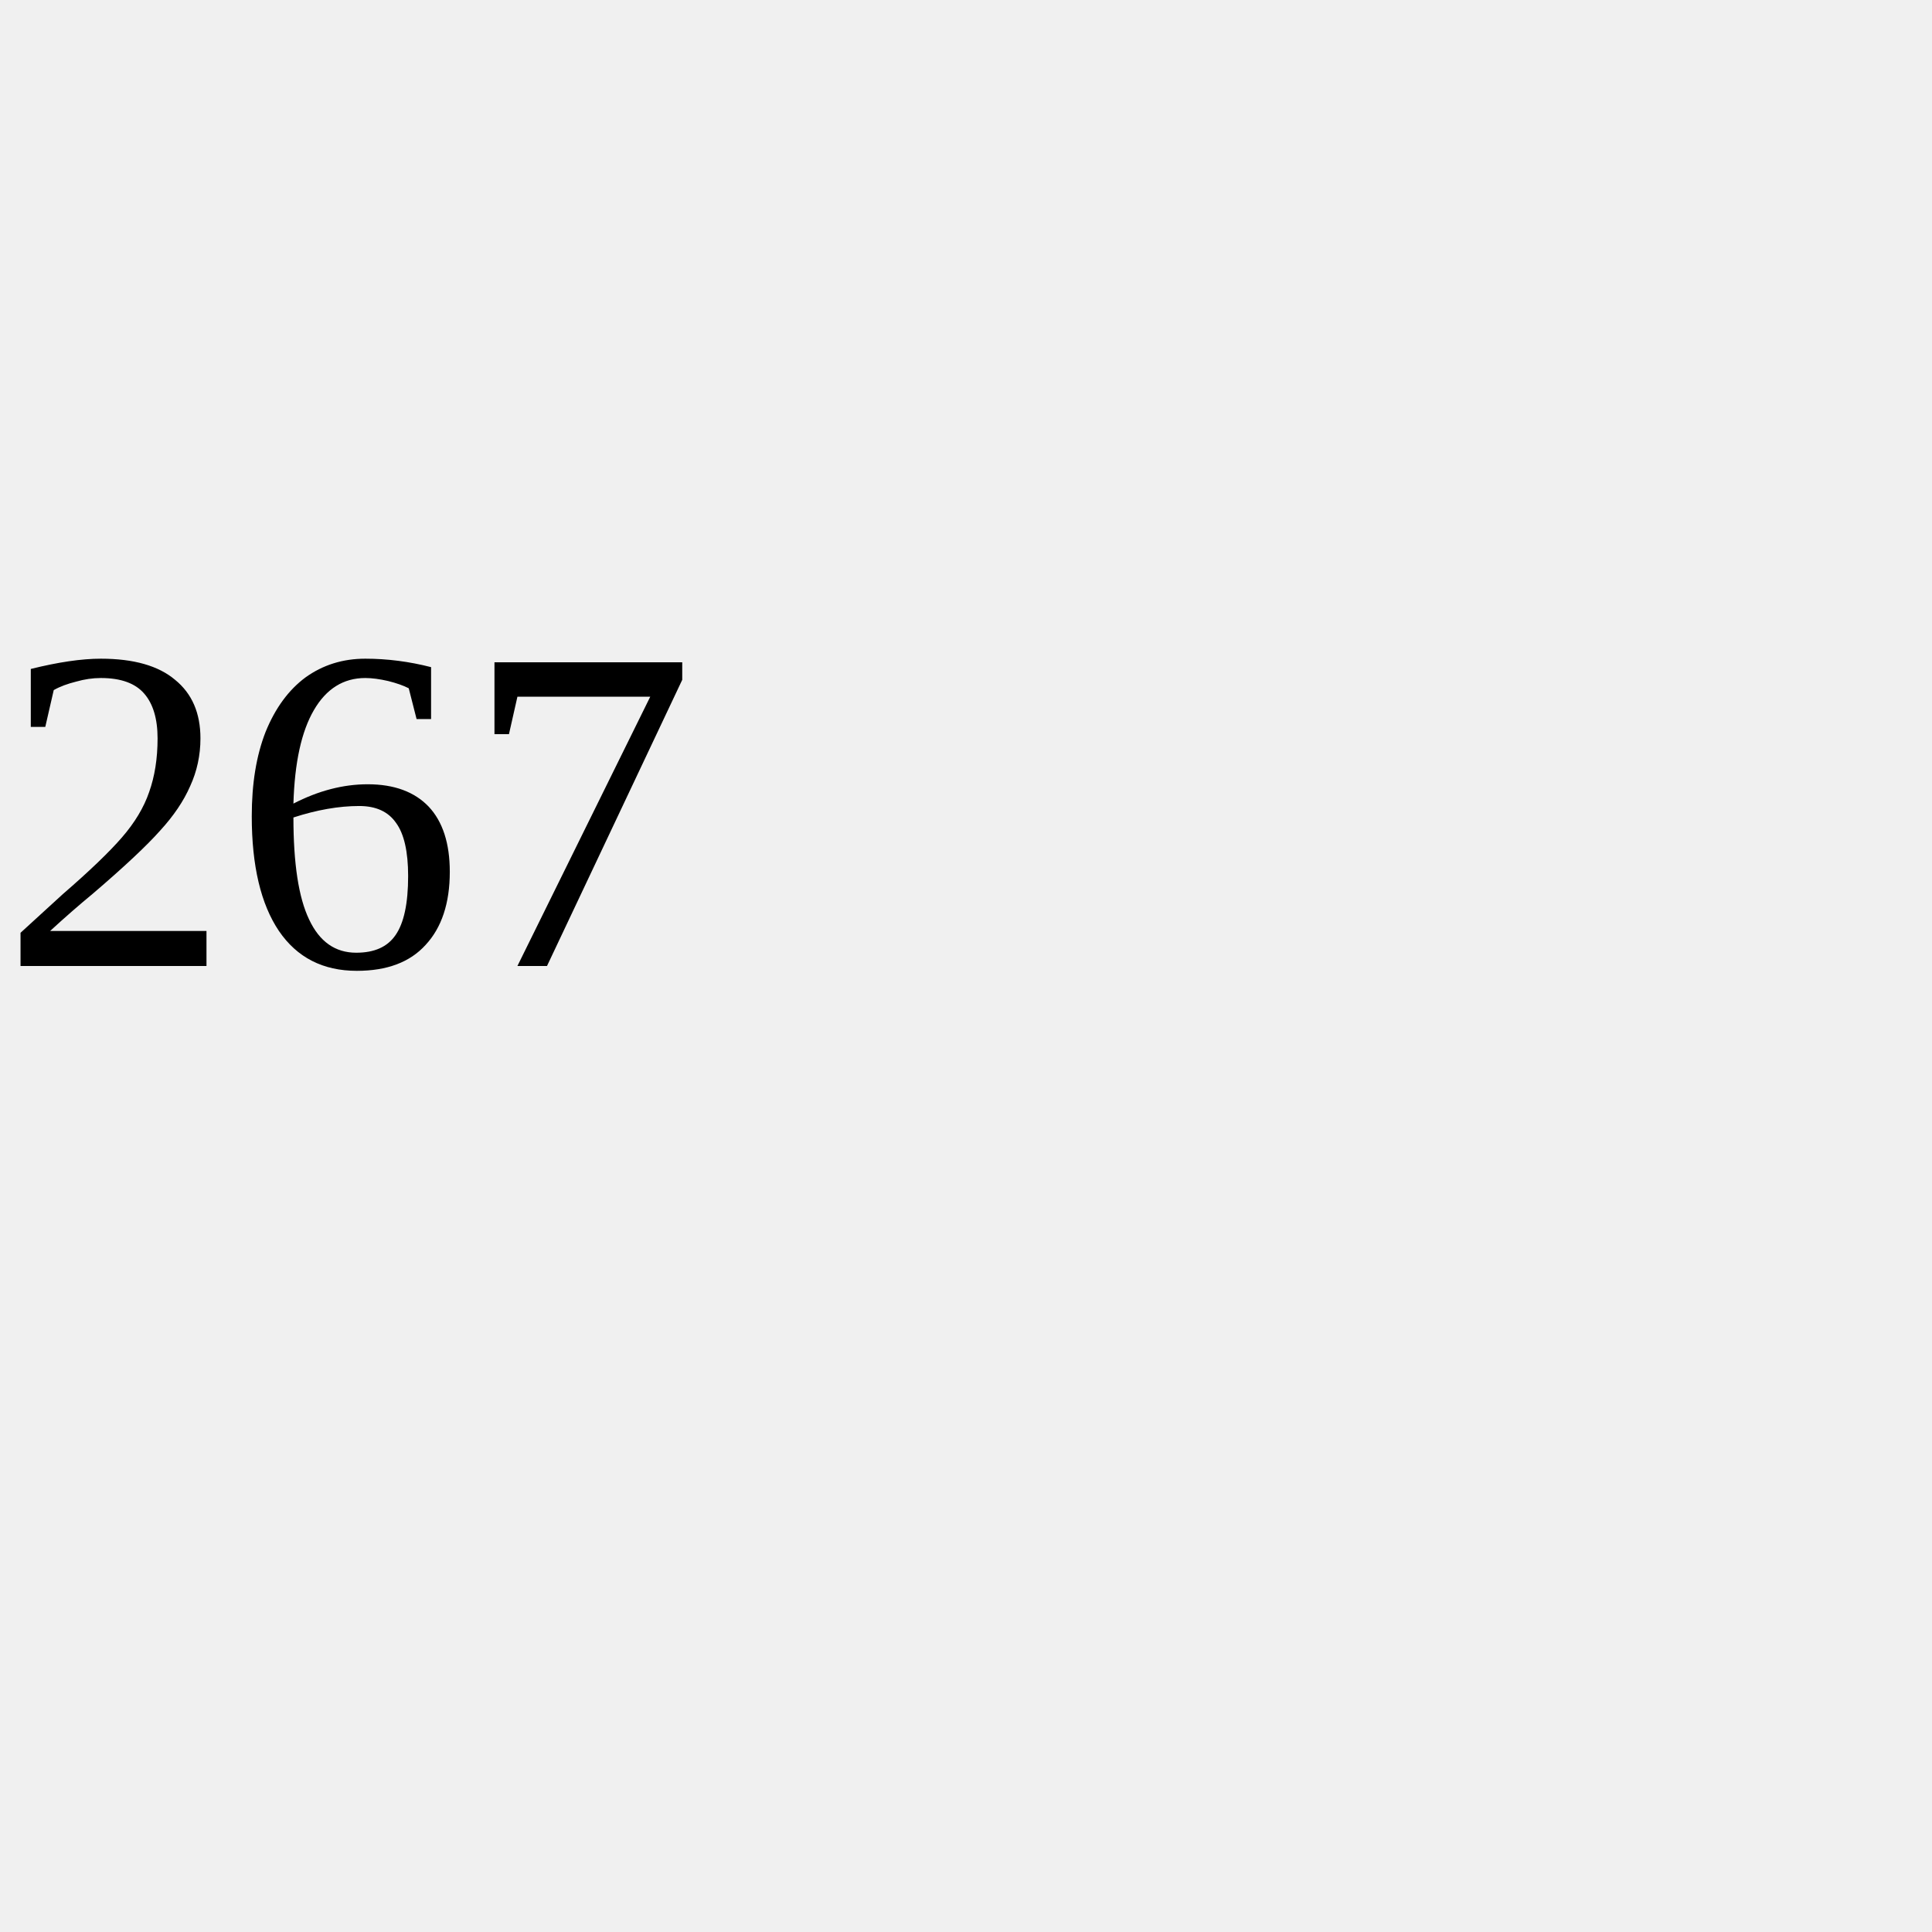
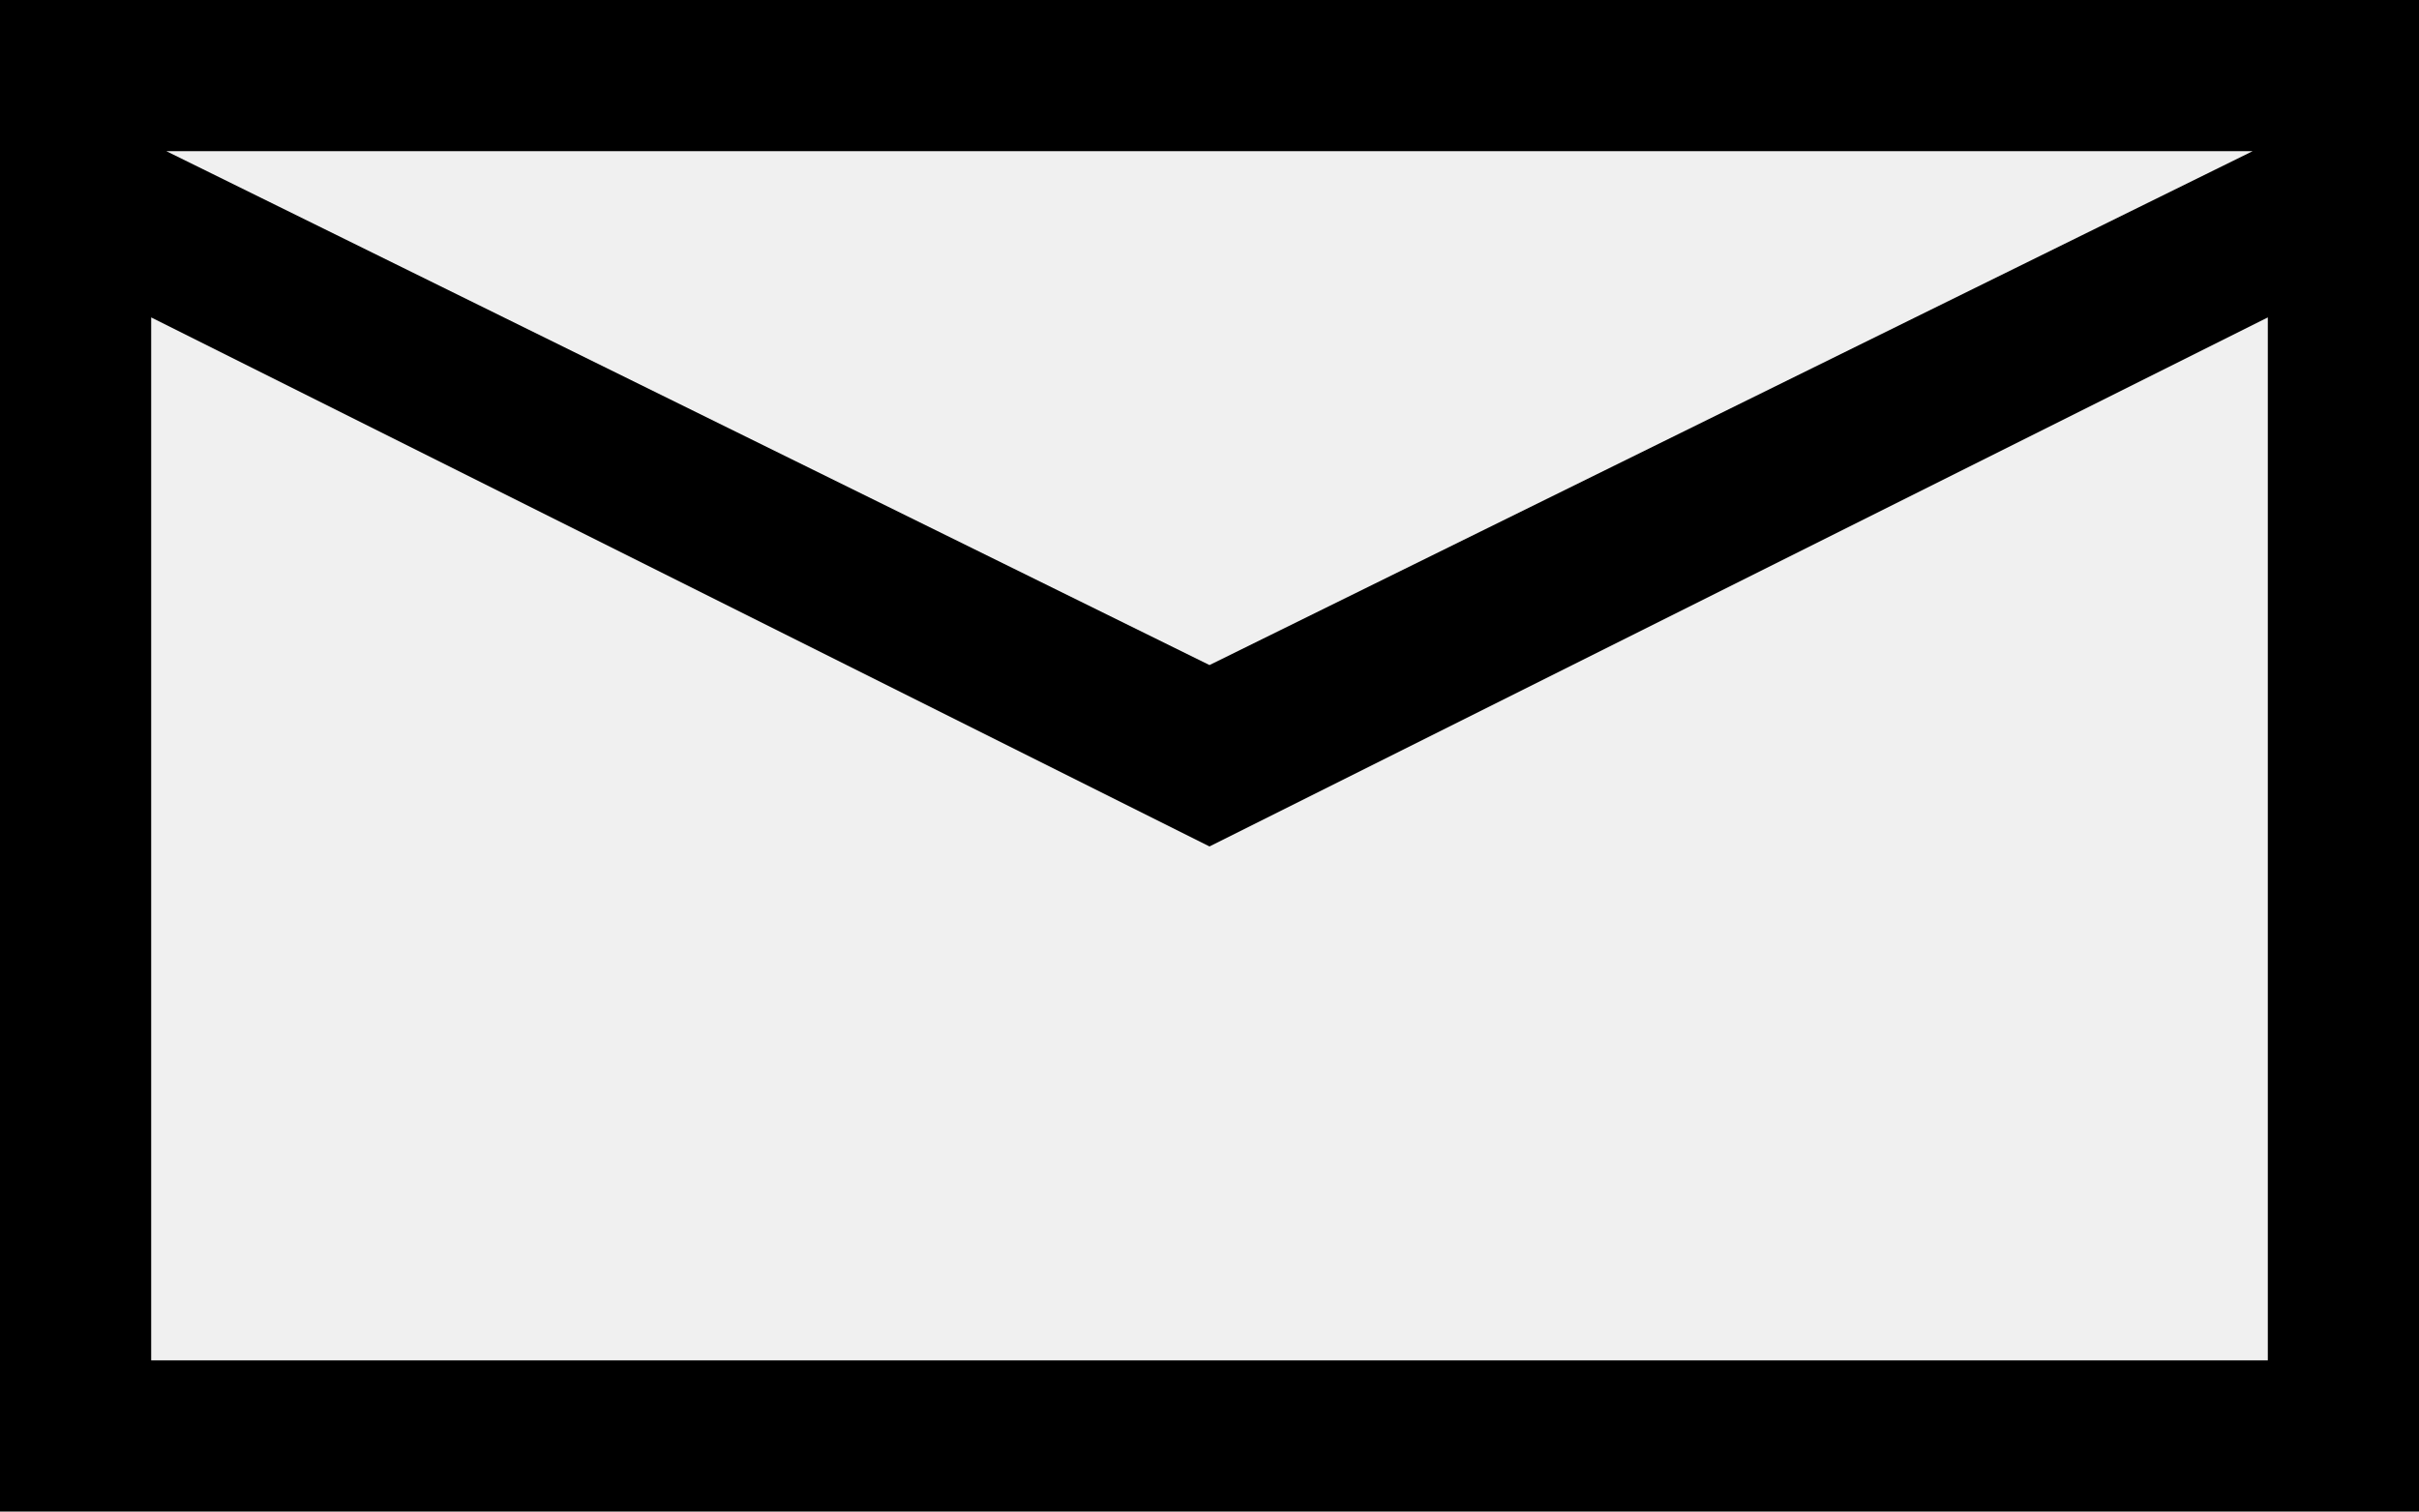
- <svg xmlns="http://www.w3.org/2000/svg" viewBox="0 0 50 50">
-   <text x="0" y="25" class="small">267</text>
+ <svg xmlns="http://www.w3.org/2000/svg" viewBox="0 0 16 10" class="msportalfx-svg-placeholder" role="presentation" focusable="false">
+   <g>
+     <path d="M16 0v10H0V0zm-1 9V2.1L8 5.6 1 2.1V9zM1.1 1 8 4.4 14.9 1z" />
+   </g>
  <style>.msportalfx-svg-c01{fill:#fff}.msportalfx-svg-c02{fill:#e5e5e5}.msportalfx-svg-c03{fill:#a0a1a2}.msportalfx-svg-c04{fill:#7a7a7a}.msportalfx-svg-c05{fill:#3e3e3e}.msportalfx-svg-c06{fill:#1e1e1e}.msportalfx-svg-c07{fill:#0f0f0f}.msportalfx-svg-c08{fill:#ba141a}.msportalfx-svg-c09{fill:#dd5900}.msportalfx-svg-c10{fill:#ff8c00}.msportalfx-svg-c11{fill:#fcd116}.msportalfx-svg-c12{fill:#fee087}.msportalfx-svg-c13{fill:#b8d432}.msportalfx-svg-c14,.msportalfx-svg-c32{fill:#57a300}.msportalfx-svg-c15{fill:#59b4d9}.msportalfx-svg-c16{fill:#3999c6}.msportalfx-svg-c17{fill:#804998}.msportalfx-svg-c18{fill:#ec008c}.msportalfx-svg-c19{fill:#0072c6}.msportalfx-svg-c20{fill:#68217a}.msportalfx-svg-c21{fill:#00188f}.msportalfx-svg-c22{fill:#e81123}.fxs-mode-light .msportalfx-svg-c22{fill:#a4262c}.msportalfx-svg-c23{fill:#cae3f3}.msportalfx-svg-c24{fill:#59aed3}.msportalfx-svg-c25{fill:#4c3b12}.msportalfx-svg-c26{fill:#be9555}.msportalfx-svg-c27{fill:#4f4d52}.msportalfx-svg-c28{fill:#ef6f59}.msportalfx-svg-c29{fill:#f7cb64}.msportalfx-svg-c30{fill:#fdd8db}.msportalfx-svg-c31{fill:#f6ffec}.msportalfx-svg-c33{fill:#8a2da5}.msportalfx-svg-c34{fill:#e00b1c}.msportalfx-svg-c35{fill:#015cda}.msportalfx-svg-c36{fill:#5db300}.msportalfx-svg-c97{fill:#ffb900}.msportalfx-svg-c98{fill:#00a4ef}.msportalfx-svg-c99{fill:#f25022}.msportalfx-inverted-theme .msportalfx-svg-c05,.fxs-theme-dark .msportalfx-svg-c05{fill:#777}.msportalfx-inverted-theme .msportalfx-svg-c07,.fxs-theme-dark .msportalfx-svg-c07{fill:#f2f2f2}.msportalfx-svg-palette-white{fill:#fff}.msportalfx-svg-palette-blue{fill:#015cda}.msportalfx-svg-palette-black{fill:#1e1e1e}.msportalfx-svg-palette-green{fill:#57a300}.msportalfx-svg-palette-gray{fill:#a0a1a2}.msportalfx-svg-palette-inherit{fill:inherit}.msportalfx-svg-badge{position:absolute;left:0;bottom:0;min-height:10px;min-width:10px}.fxc-menu-icon&gt;.msportalfx-svg-badge{left:-2px;bottom:-2px;min-height:8px;min-width:8px}.msportalfx-svg-disabled{filter:grayscale(100%)}.msportalfx-svg-loading-square{animation:ProgressFlagAnimation 1.45s infinite ease-in-out;transform-origin:50%}.msportalfx-svg-loading-square:nth-child(1){animation-delay:0s}.msportalfx-svg-loading-square:nth-child(2){animation-delay:.2s}.msportalfx-svg-loading-square:nth-child(3){animation-delay:.4s}@keyframes ProgressFlagAnimation{0%{transform:scale(1);opacity:.3}36.1%{transform:scale(1.06);opacity:1}50%{transform:scale(1.06);opacity:1}86.1%{transform:scale(1);opacity:.3}}.msportalfx-svg-flip-horizontal&gt;svg,svg.msportalfx-svg-flip-horizontal{transform:scaleX(-1)}.msportalfx-svg-fabric-rotate360{animation:ImageRotation 1.3s cubic-bezier(.53,.21,.29,.67) infinite}@keyframes ImageRotation{0%{transform:rotate(-45deg)}100%{transform:rotate(315deg)}}.fxs-svg-number .msportalfx-font-bold{font-size:10px;fill:#0065ad}.fxs-svg-number .fxs-svg-circle{stroke-width:0%;fill:#0078d4}.fxs-svg-number .fxs-svg-text{fill:#fff;font-size:10px}.fxs-svg-number.msportalfx-svg-disabled{filter:grayscale(0%)}.fxs-svg-number.msportalfx-svg-disabled .fxs-svg-circle{fill:#fff;stroke-width:1px;stroke:#949494}.fxs-svg-number.msportalfx-svg-disabled .fxs-svg-text{fill:#949494}.fxs-theme-dark .fxs-svg-number .fxs-svg-text{fill:#0f0f0f}.fxs-theme-dark .fxs-svg-number .fxs-svg-circle{stroke-width:0%;fill:#0078d4}.fxs-theme-dark .fxs-svg-number.msportalfx-svg-disabled .fxs-svg-circle{fill:#0f0f0f;stroke-width:1px;stroke:#949494}.fxs-theme-dark .fxs-svg-number.msportalfx-svg-disabled .fxs-svg-text{fill:#949494}</style>
</svg>
